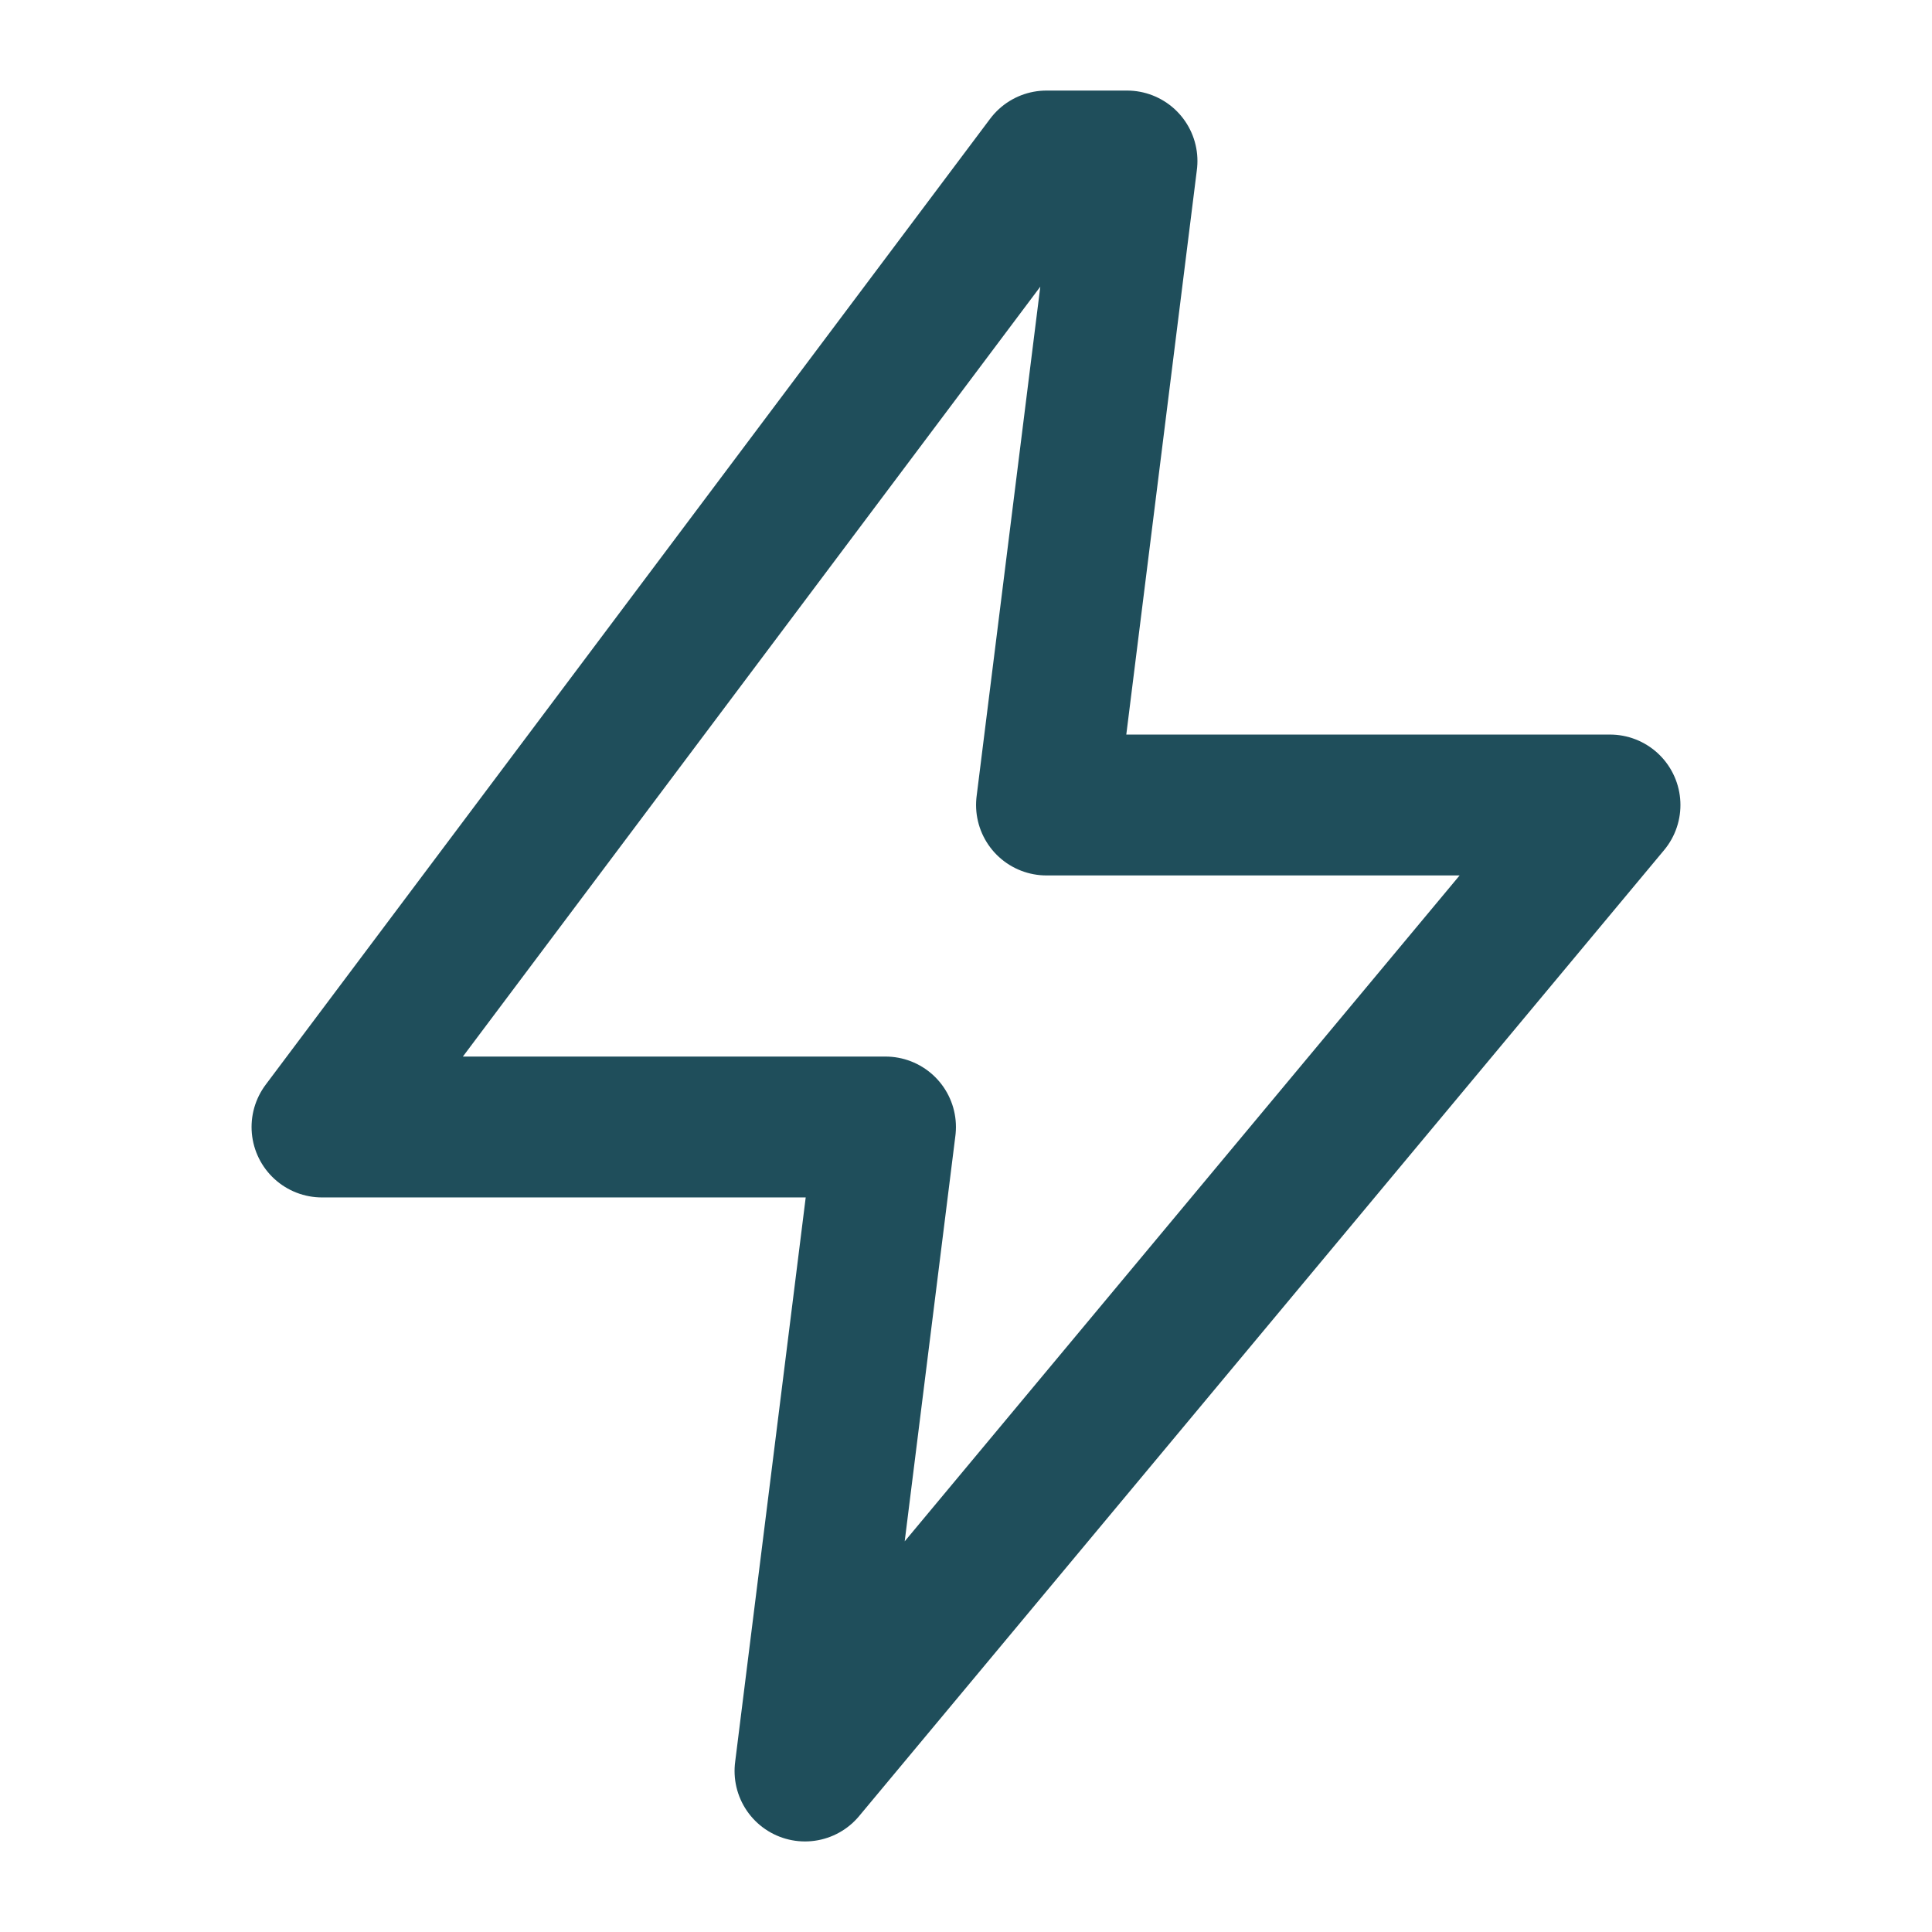
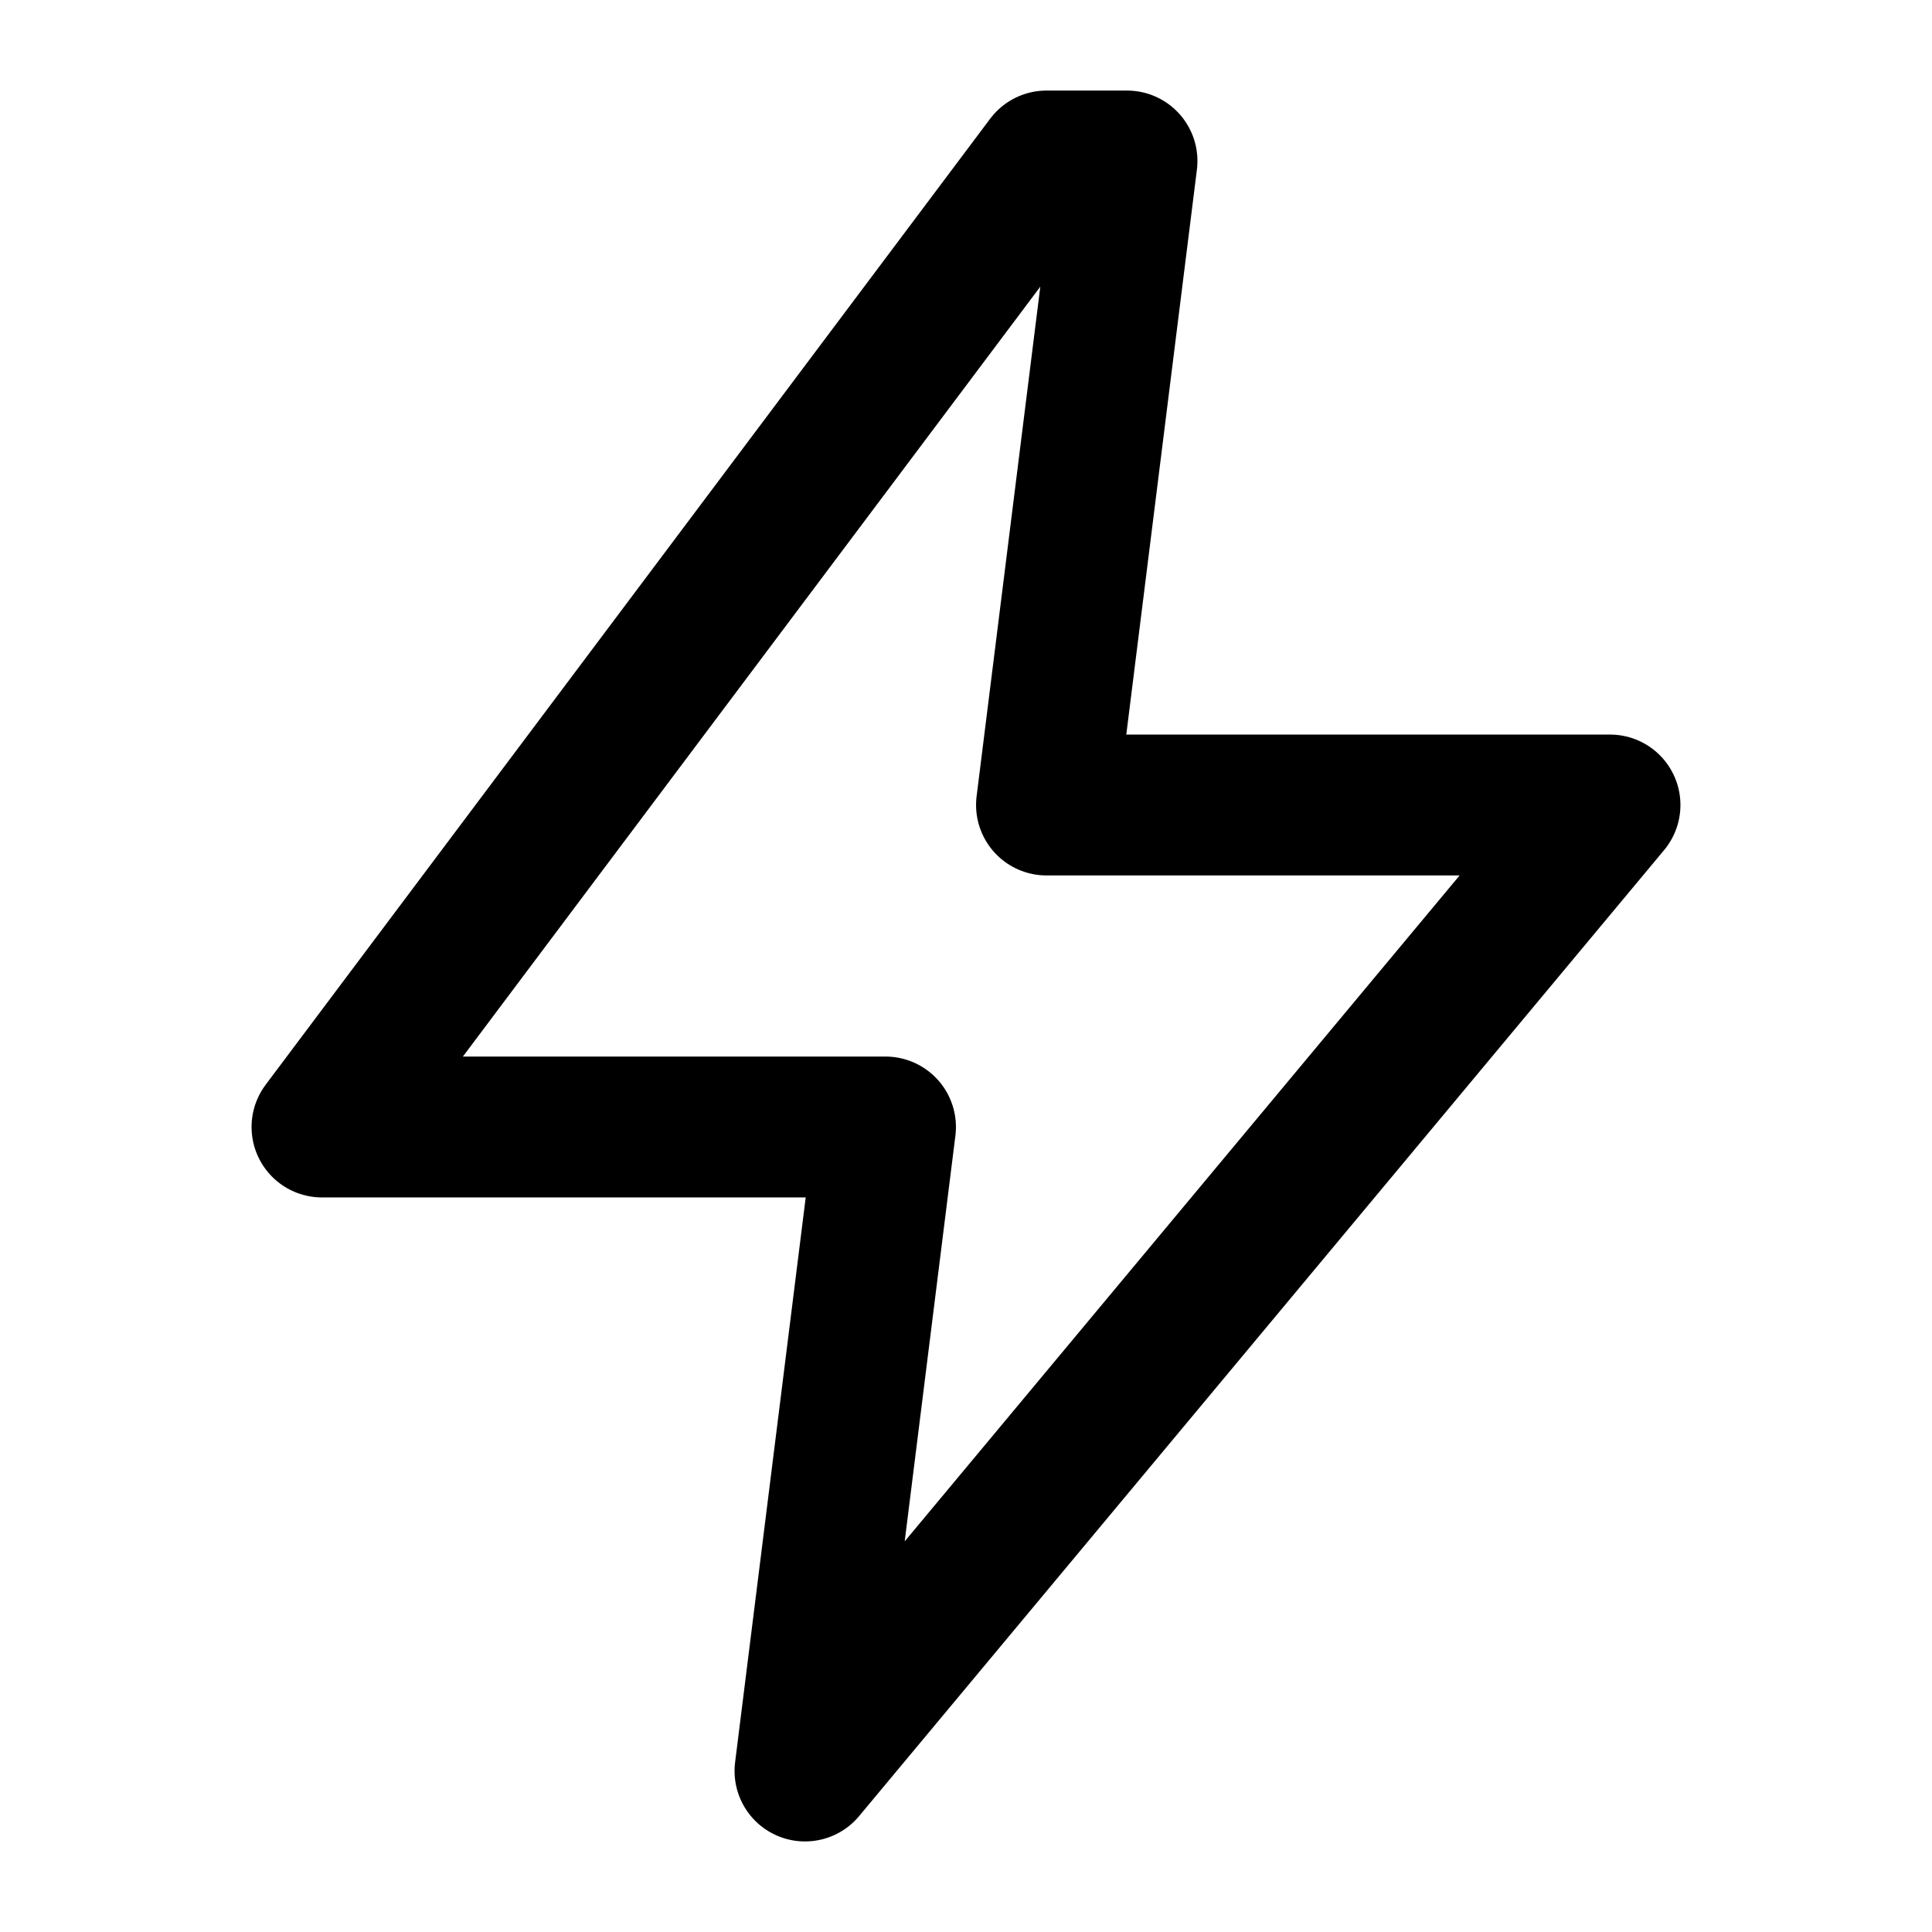
- <svg xmlns="http://www.w3.org/2000/svg" viewBox="0 0 24 24" fill="none" stroke="#1F4E5B" stroke-width="1.75" stroke-linecap="round" stroke-linejoin="round" role="img">
+ <svg xmlns="http://www.w3.org/2000/svg" viewBox="0 0 24 24" fill="none" stroke="currentColor" stroke-width="1.75" stroke-linecap="round" stroke-linejoin="round" role="img">
  <polygon points="13 2 4 14 11 14 10 22 20 10 13 10 14 2" />
</svg>
